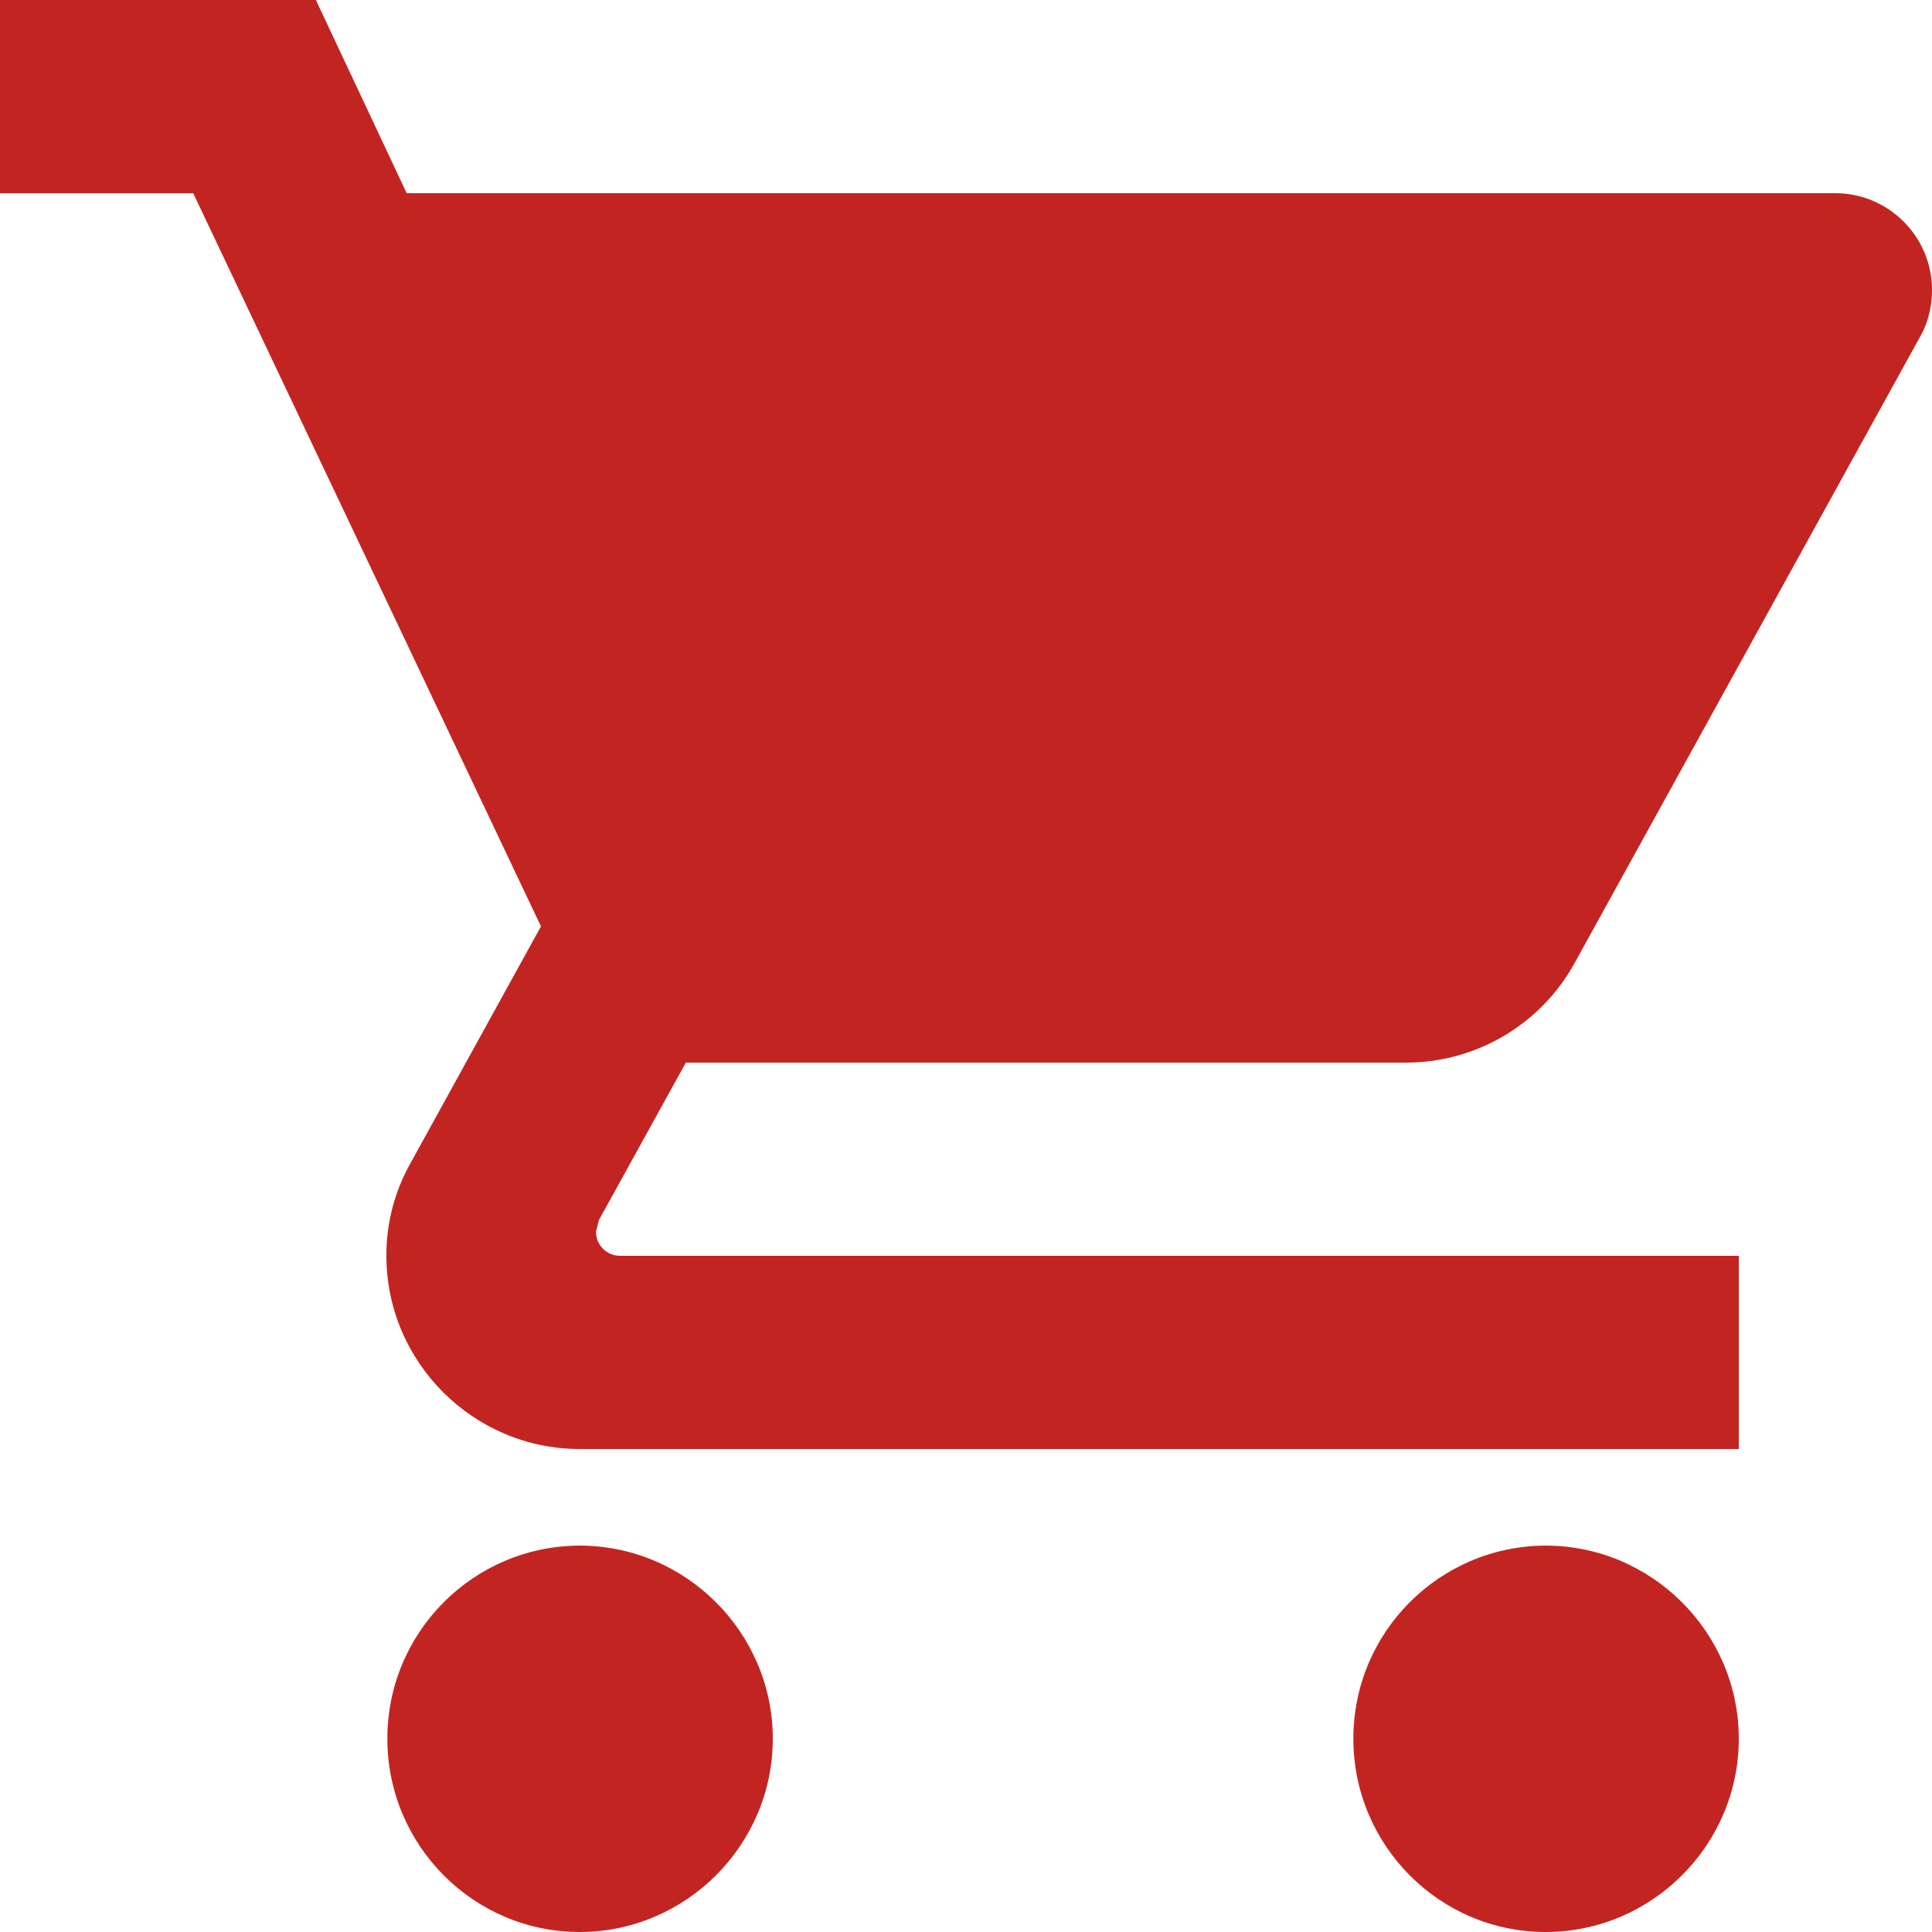
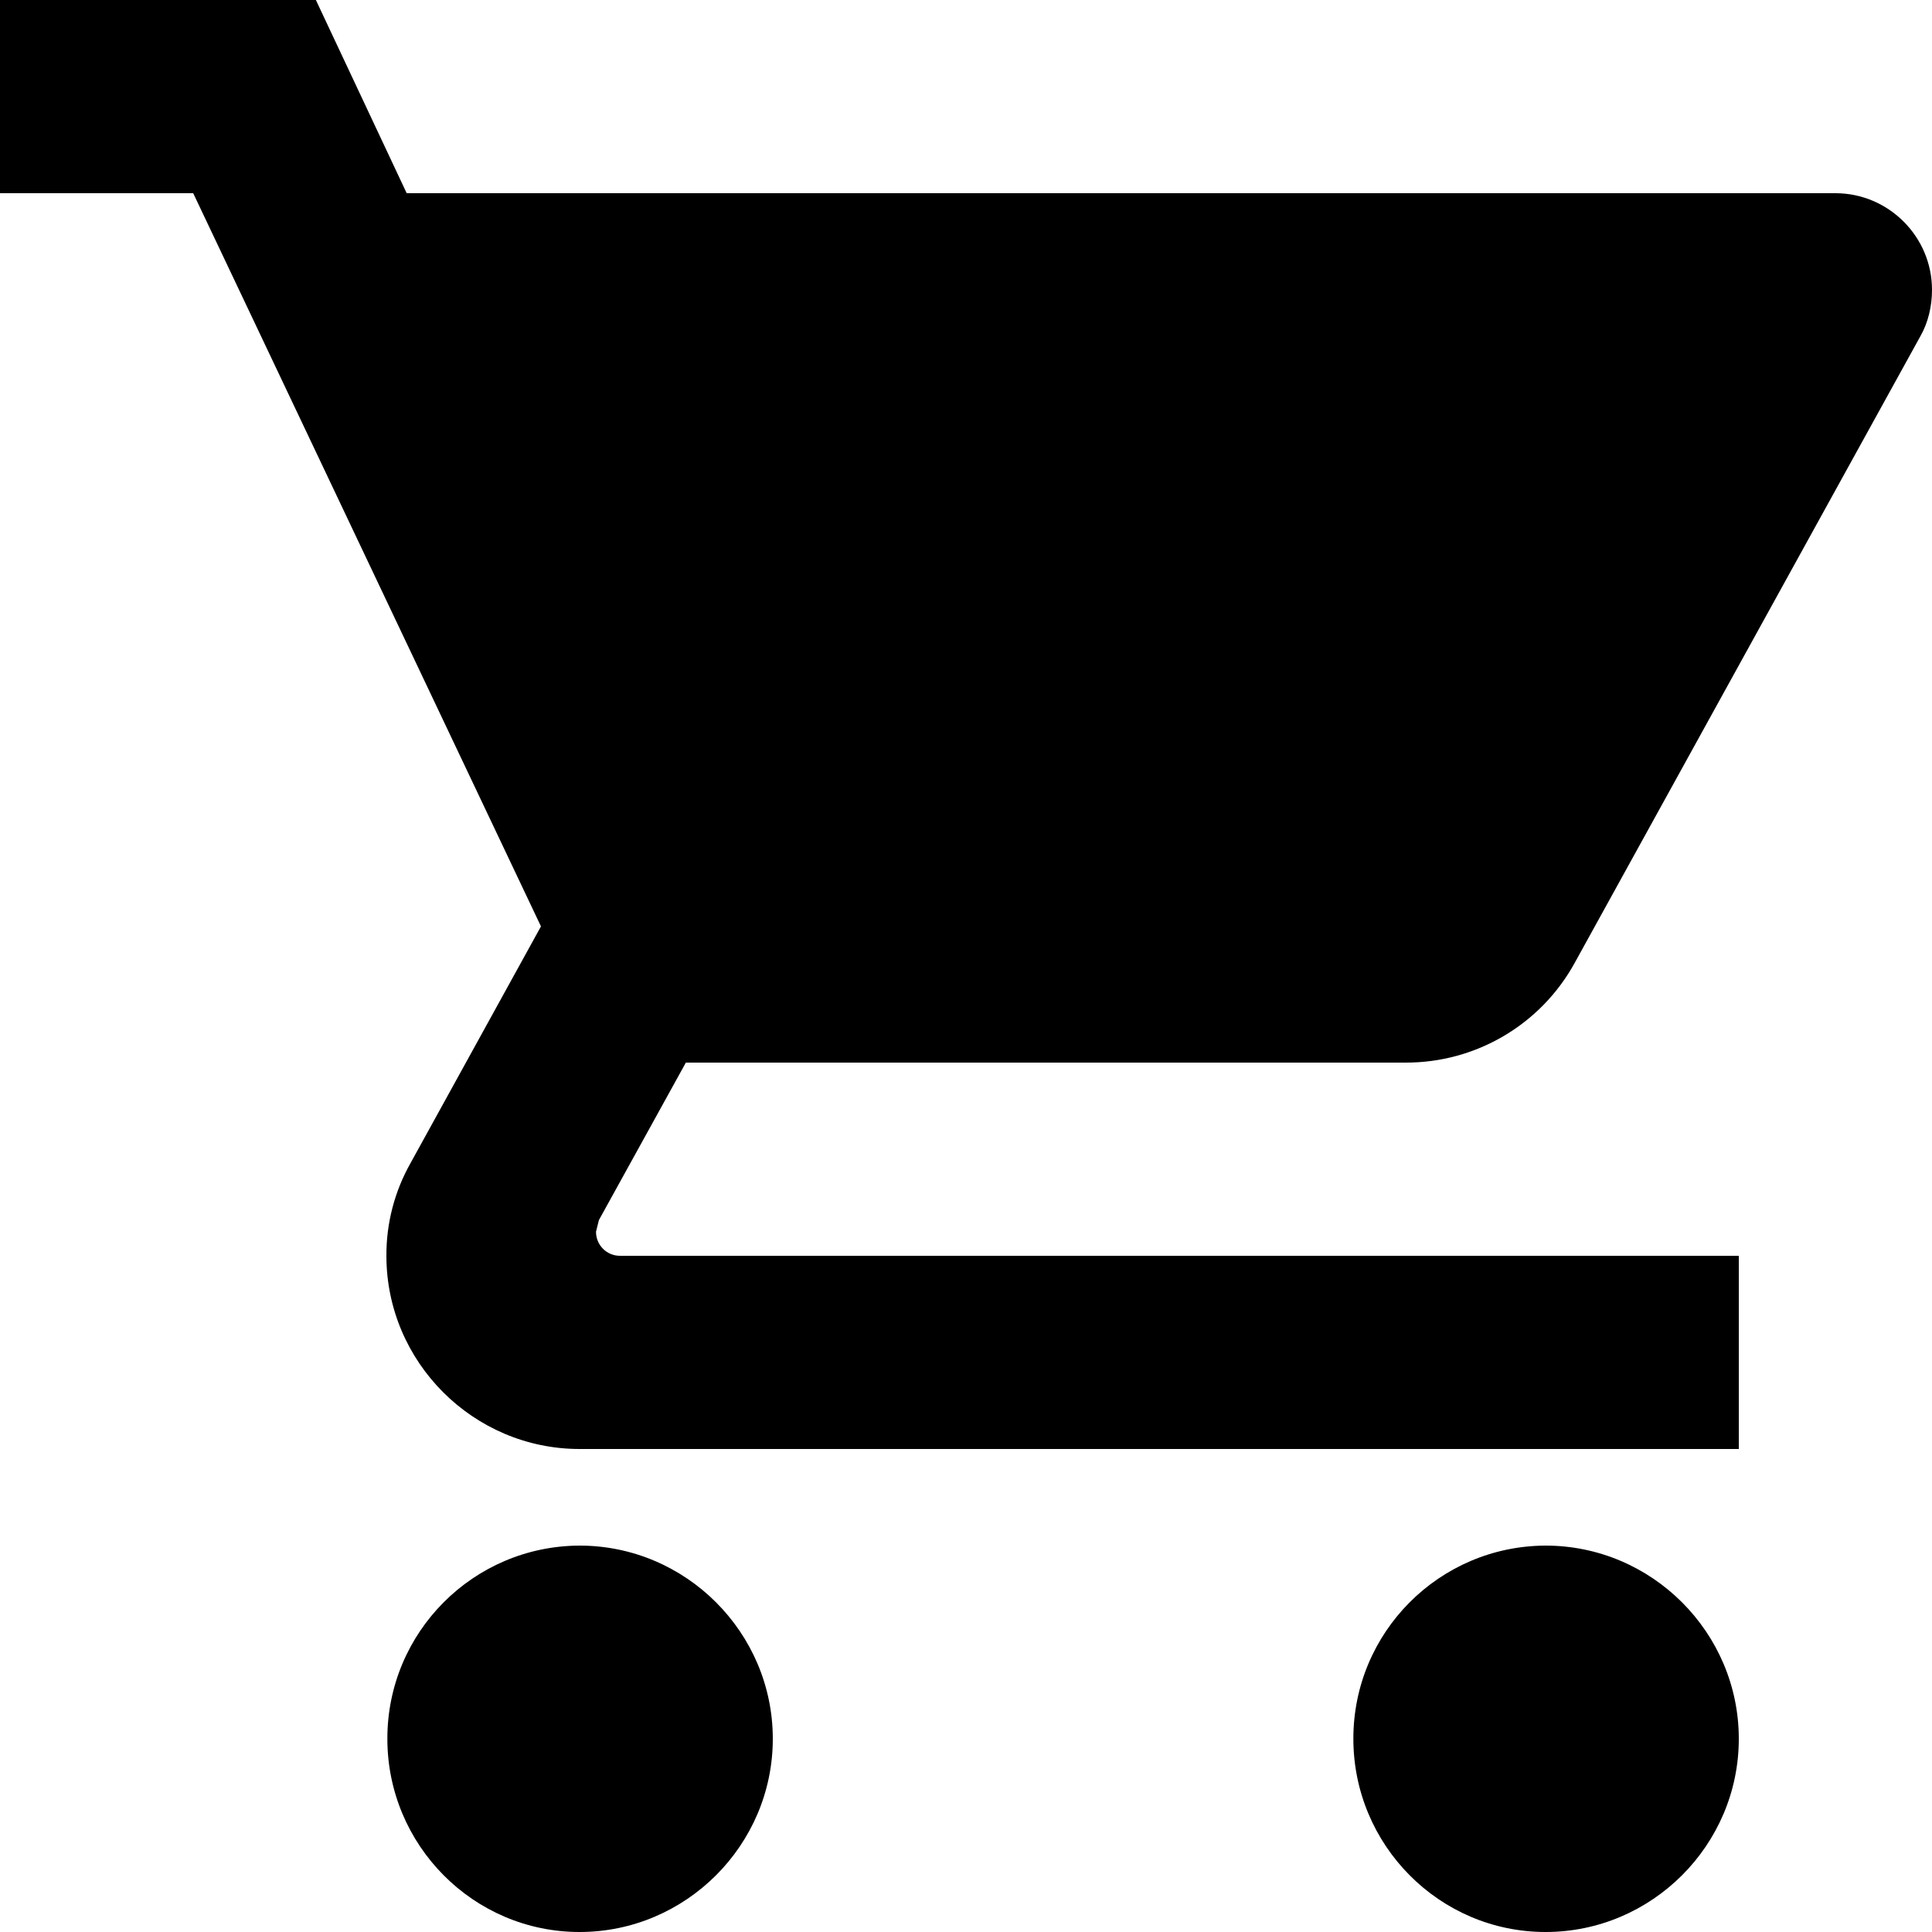
- <svg xmlns="http://www.w3.org/2000/svg" width="30" height="30" fill="none">
-   <path d="M9 24a2.996 2.996 0 0 0-2.985 3c0 1.65 1.335 3 2.985 3s3-1.35 3-3-1.35-3-3-3ZM0 0v3h3l5.4 11.385-2.025 3.675A2.9 2.9 0 0 0 6 19.5c0 1.65 1.35 3 3 3h18v-3H9.63a.371.371 0 0 1-.375-.375l.045-.18 1.35-2.445h11.175a2.986 2.986 0 0 0 2.625-1.545l5.37-9.735c.12-.21.18-.465.18-.72 0-.825-.675-1.5-1.5-1.5H6.315l-1.41-3H0Zm24 24a2.996 2.996 0 0 0-2.985 3c0 1.65 1.335 3 2.985 3s3-1.35 3-3-1.35-3-3-3Z" fill="#C22521" />
+ <svg xmlns="http://www.w3.org/2000/svg" width="30" height="30">
+   <path d="M9 24a2.996 2.996 0 0 0-2.985 3c0 1.65 1.335 3 2.985 3s3-1.35 3-3-1.35-3-3-3ZM0 0v3h3l5.4 11.385-2.025 3.675A2.9 2.9 0 0 0 6 19.5c0 1.65 1.35 3 3 3h18v-3H9.63a.371.371 0 0 1-.375-.375l.045-.18 1.35-2.445h11.175a2.986 2.986 0 0 0 2.625-1.545l5.37-9.735c.12-.21.18-.465.18-.72 0-.825-.675-1.5-1.5-1.5H6.315l-1.41-3H0Zm24 24a2.996 2.996 0 0 0-2.985 3c0 1.65 1.335 3 2.985 3s3-1.35 3-3-1.35-3-3-3Z" />
</svg>
